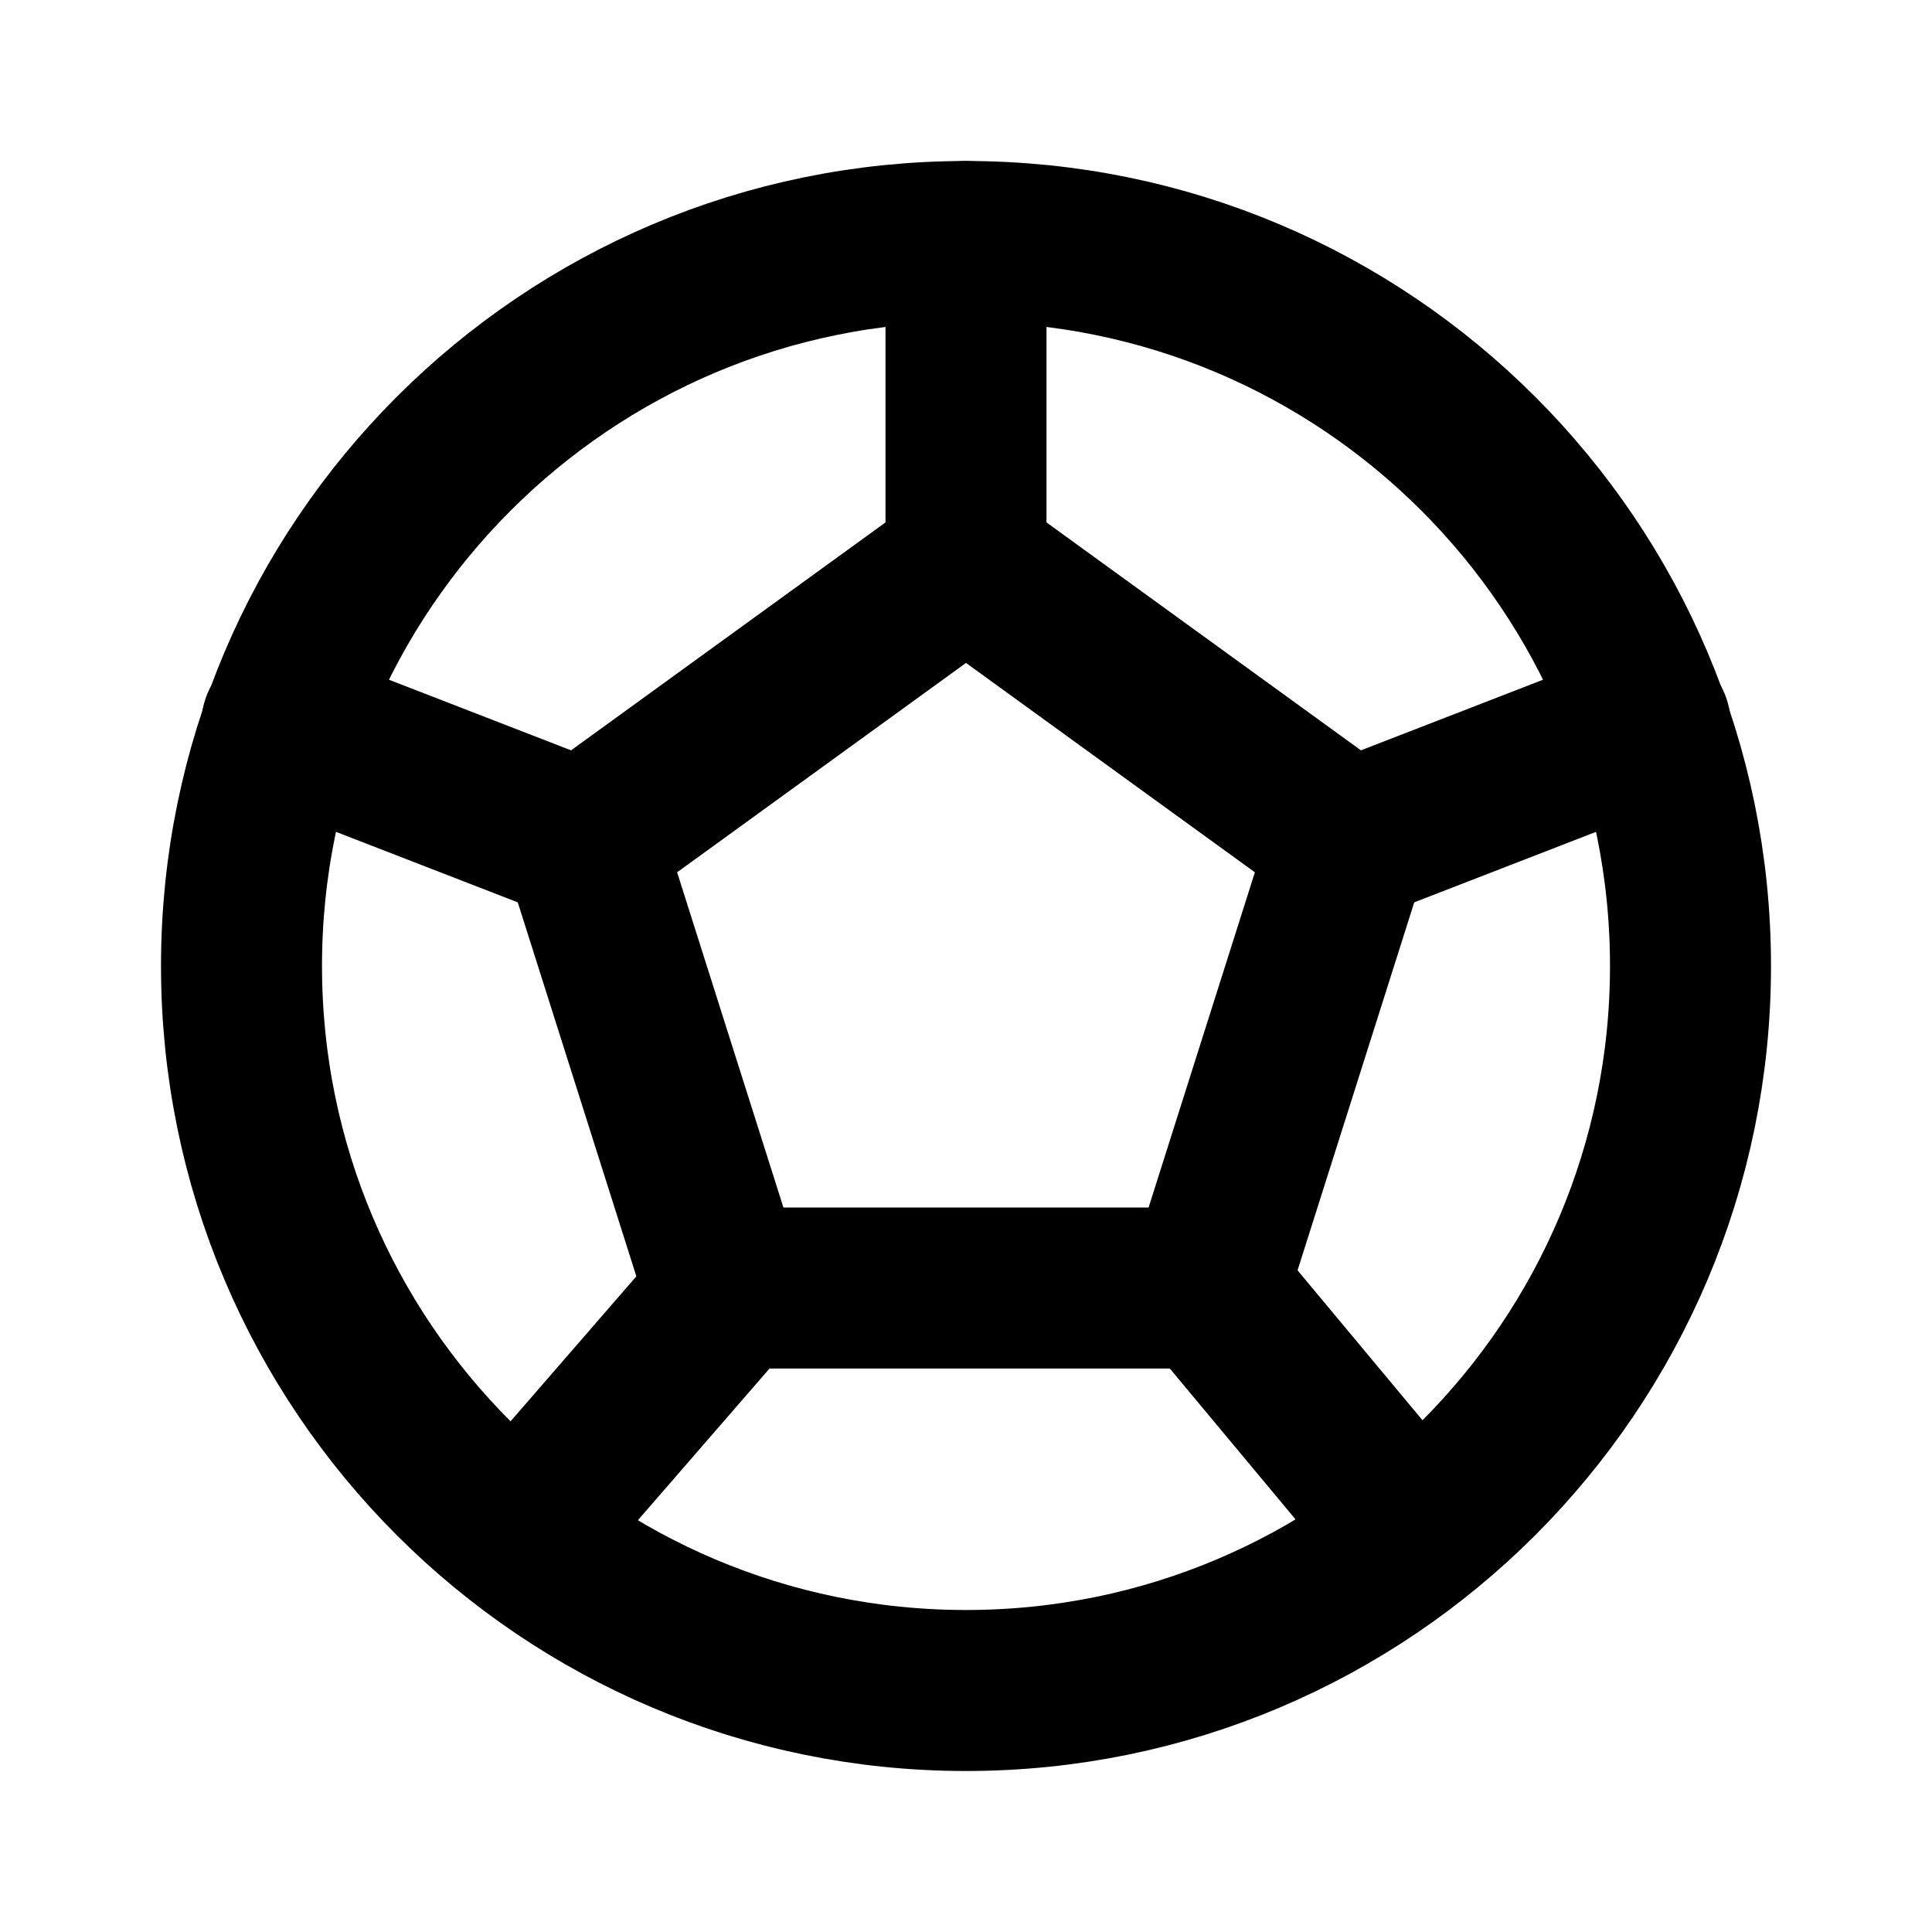
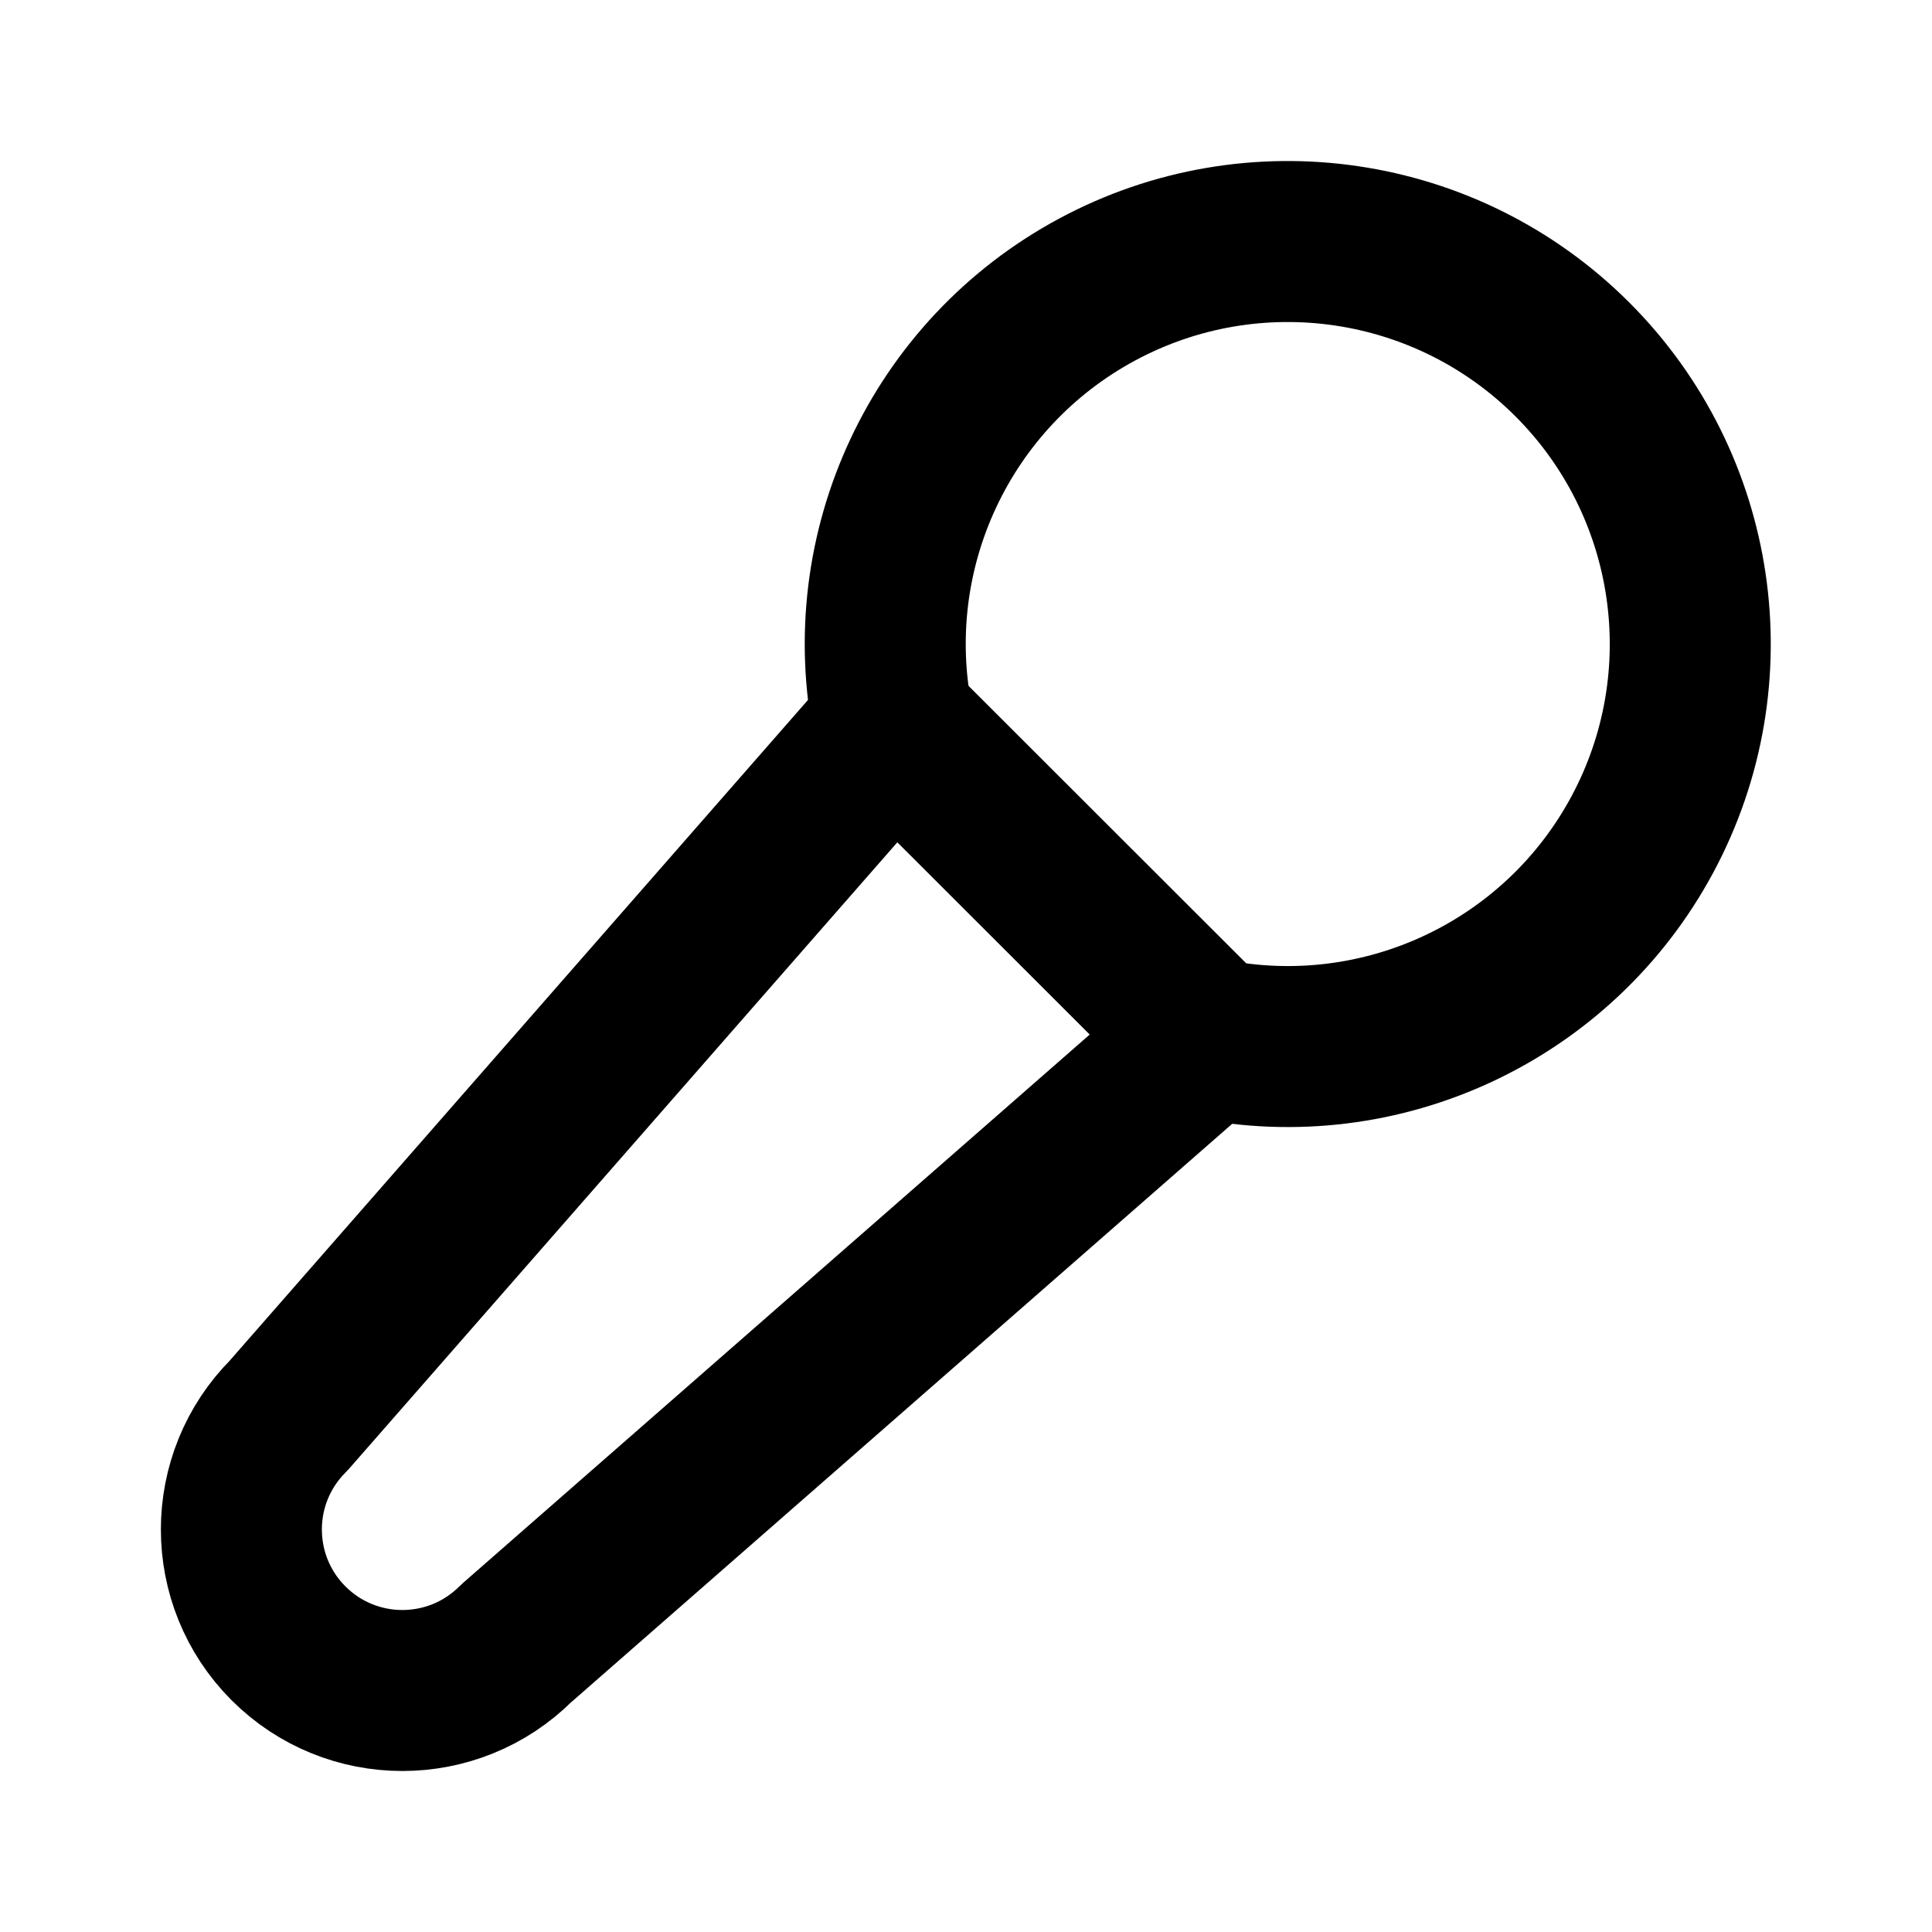
- <svg xmlns="http://www.w3.org/2000/svg" width="24" height="24" viewBox="0 0 24 24" fill="none" stroke="currentColor" stroke-width="2" stroke-linecap="round" stroke-linejoin="round" class="icon icon-tabler icons-tabler-outline icon-tabler-ball-football">
+ <svg xmlns="http://www.w3.org/2000/svg" width="24" height="24" viewBox="0 0 24 24" fill="none" stroke="currentColor" stroke-width="2" stroke-linecap="round" stroke-linejoin="round" class="icon icon-tabler icons-tabler-outline icon-tabler-microphone-2">
  <path stroke="none" d="M0 0h24v24H0z" fill="none" />
-   <path d="M12 12m-9 0a9 9 0 1 0 18 0a9 9 0 1 0 -18 0" />
-   <path d="M12 7l4.76 3.45l-1.76 5.55h-6l-1.76 -5.55z" />
-   <path d="M12 7v-4m3 13l2.5 3m-.74 -8.55l3.74 -1.45m-11.44 7.05l-2.56 2.95m.74 -8.55l-3.74 -1.45" />
+   <path d="M15 12.9a5 5 0 1 0 -3.902 -3.9" />
+   <path d="M15 12.9l-3.902 -3.899l-7.513 8.584a2 2 0 1 0 2.827 2.83l8.588 -7.515z" />
</svg>
